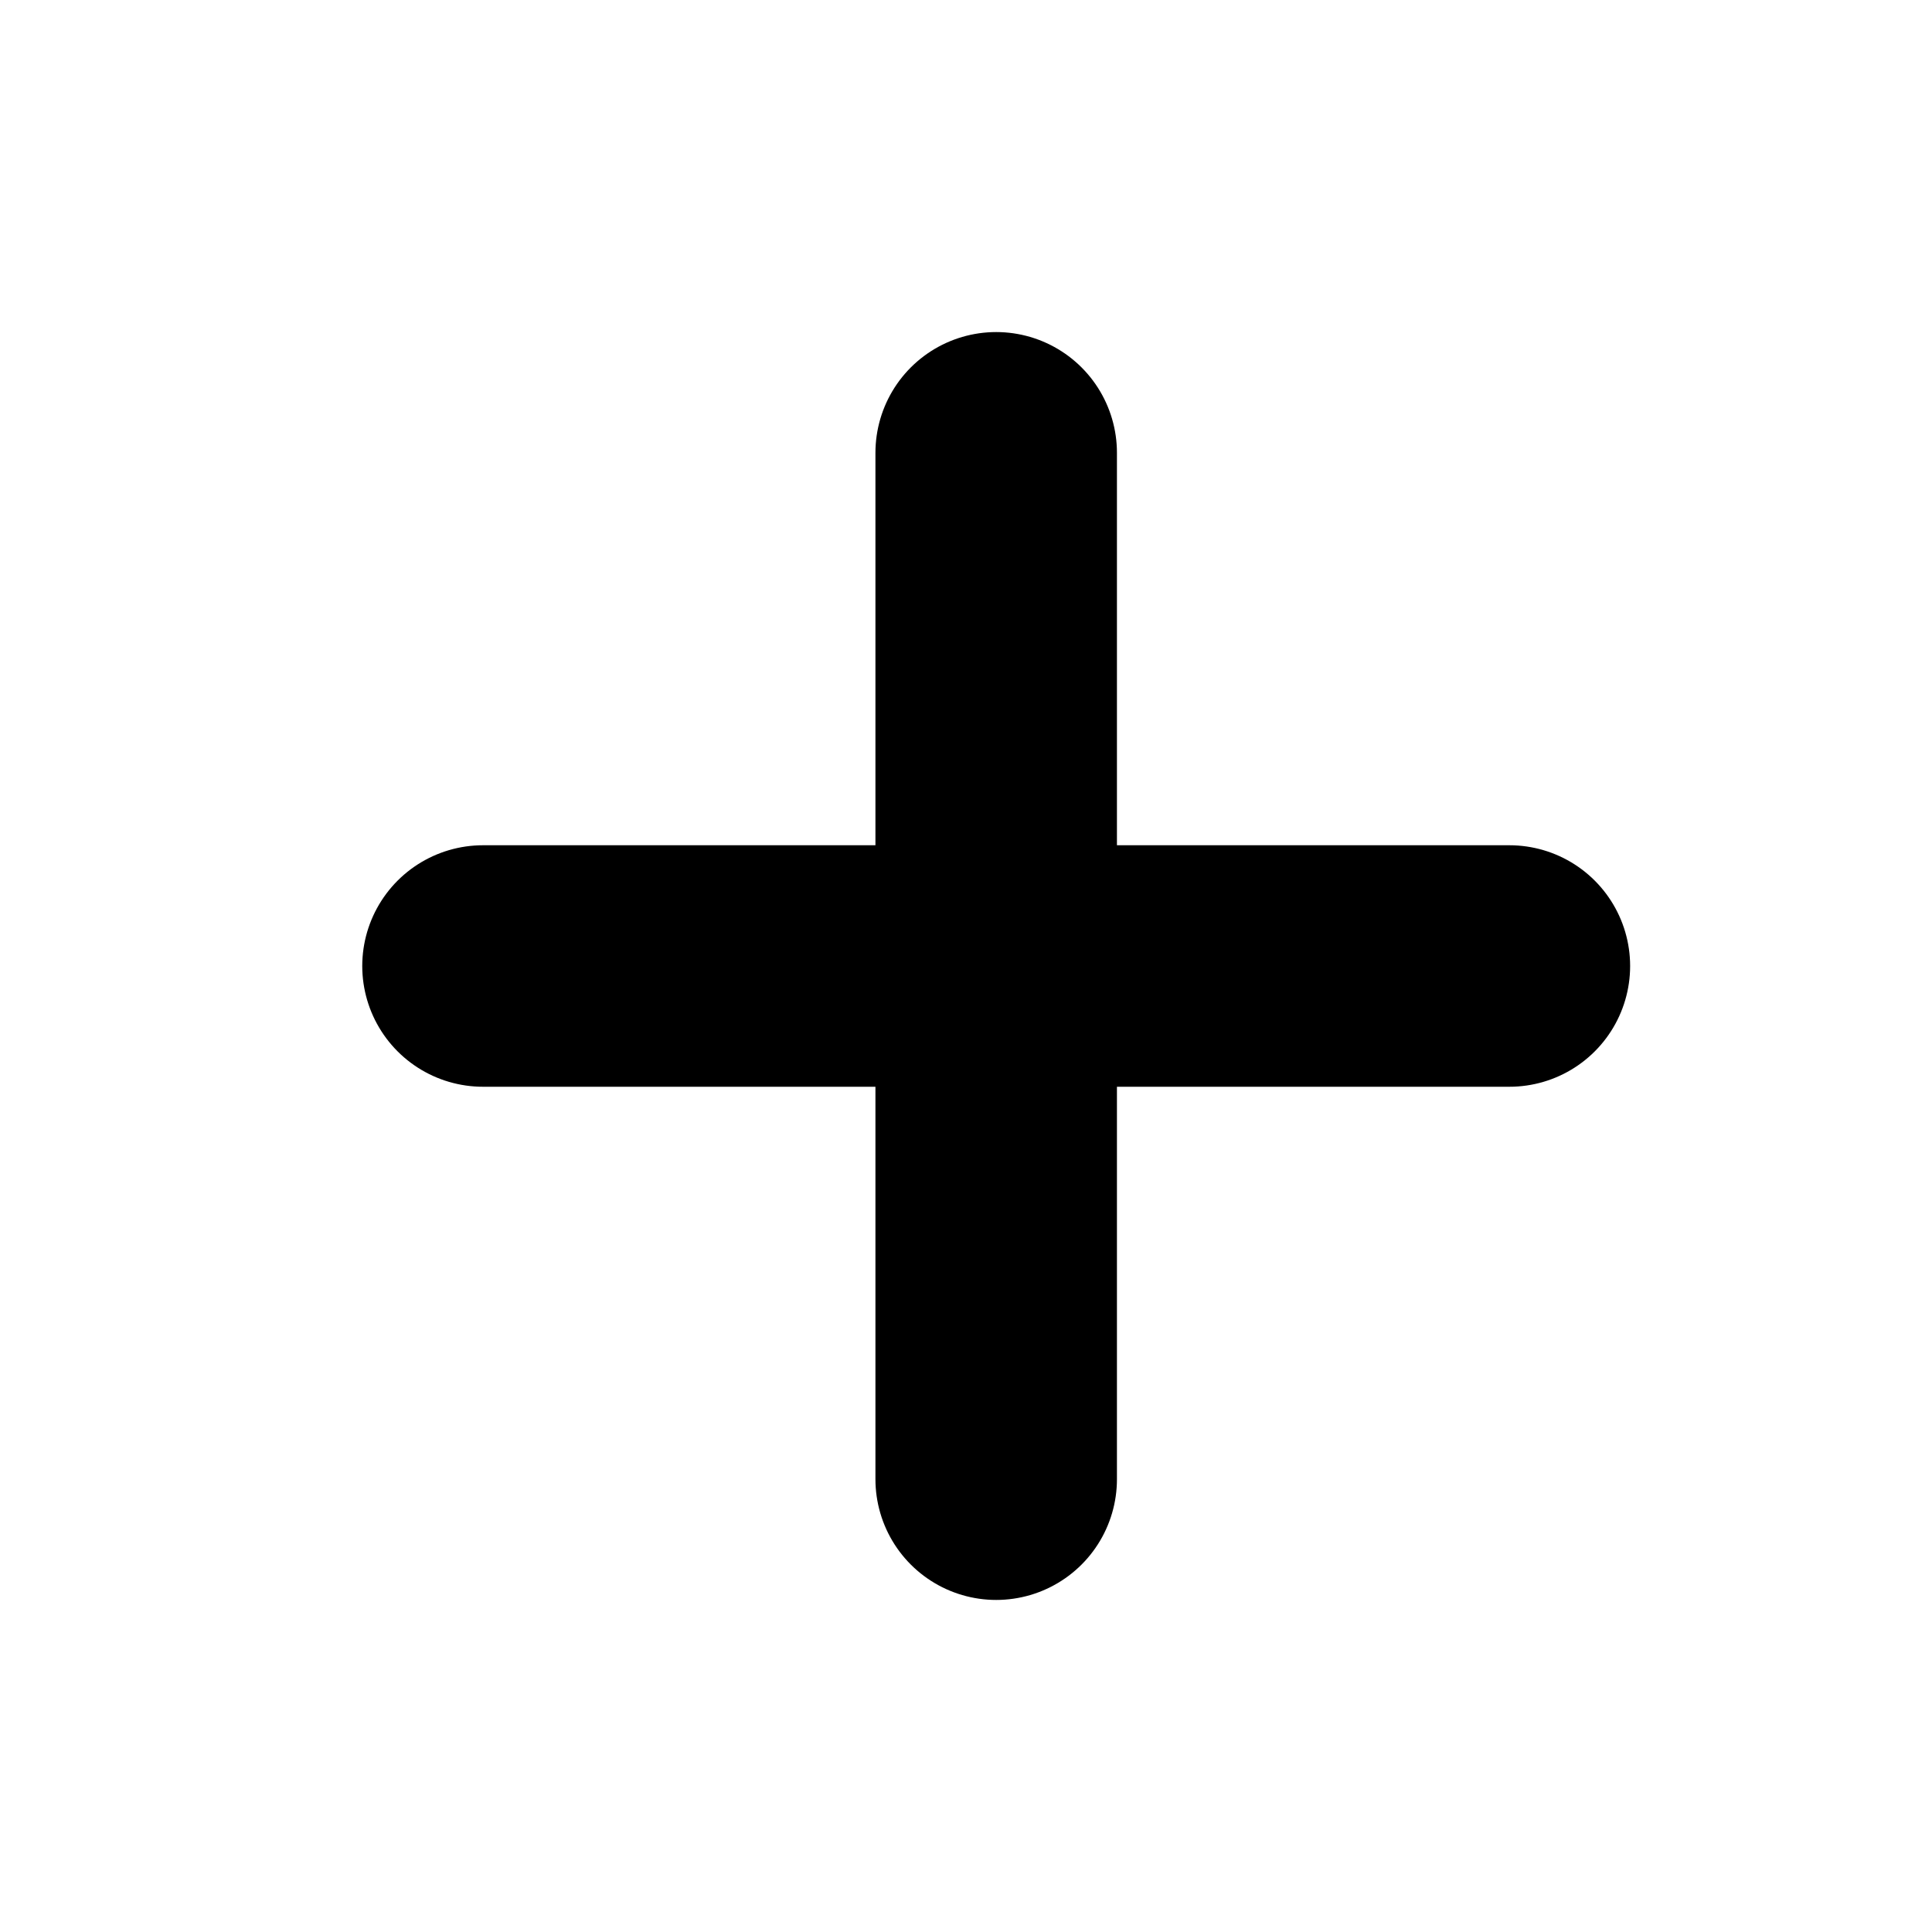
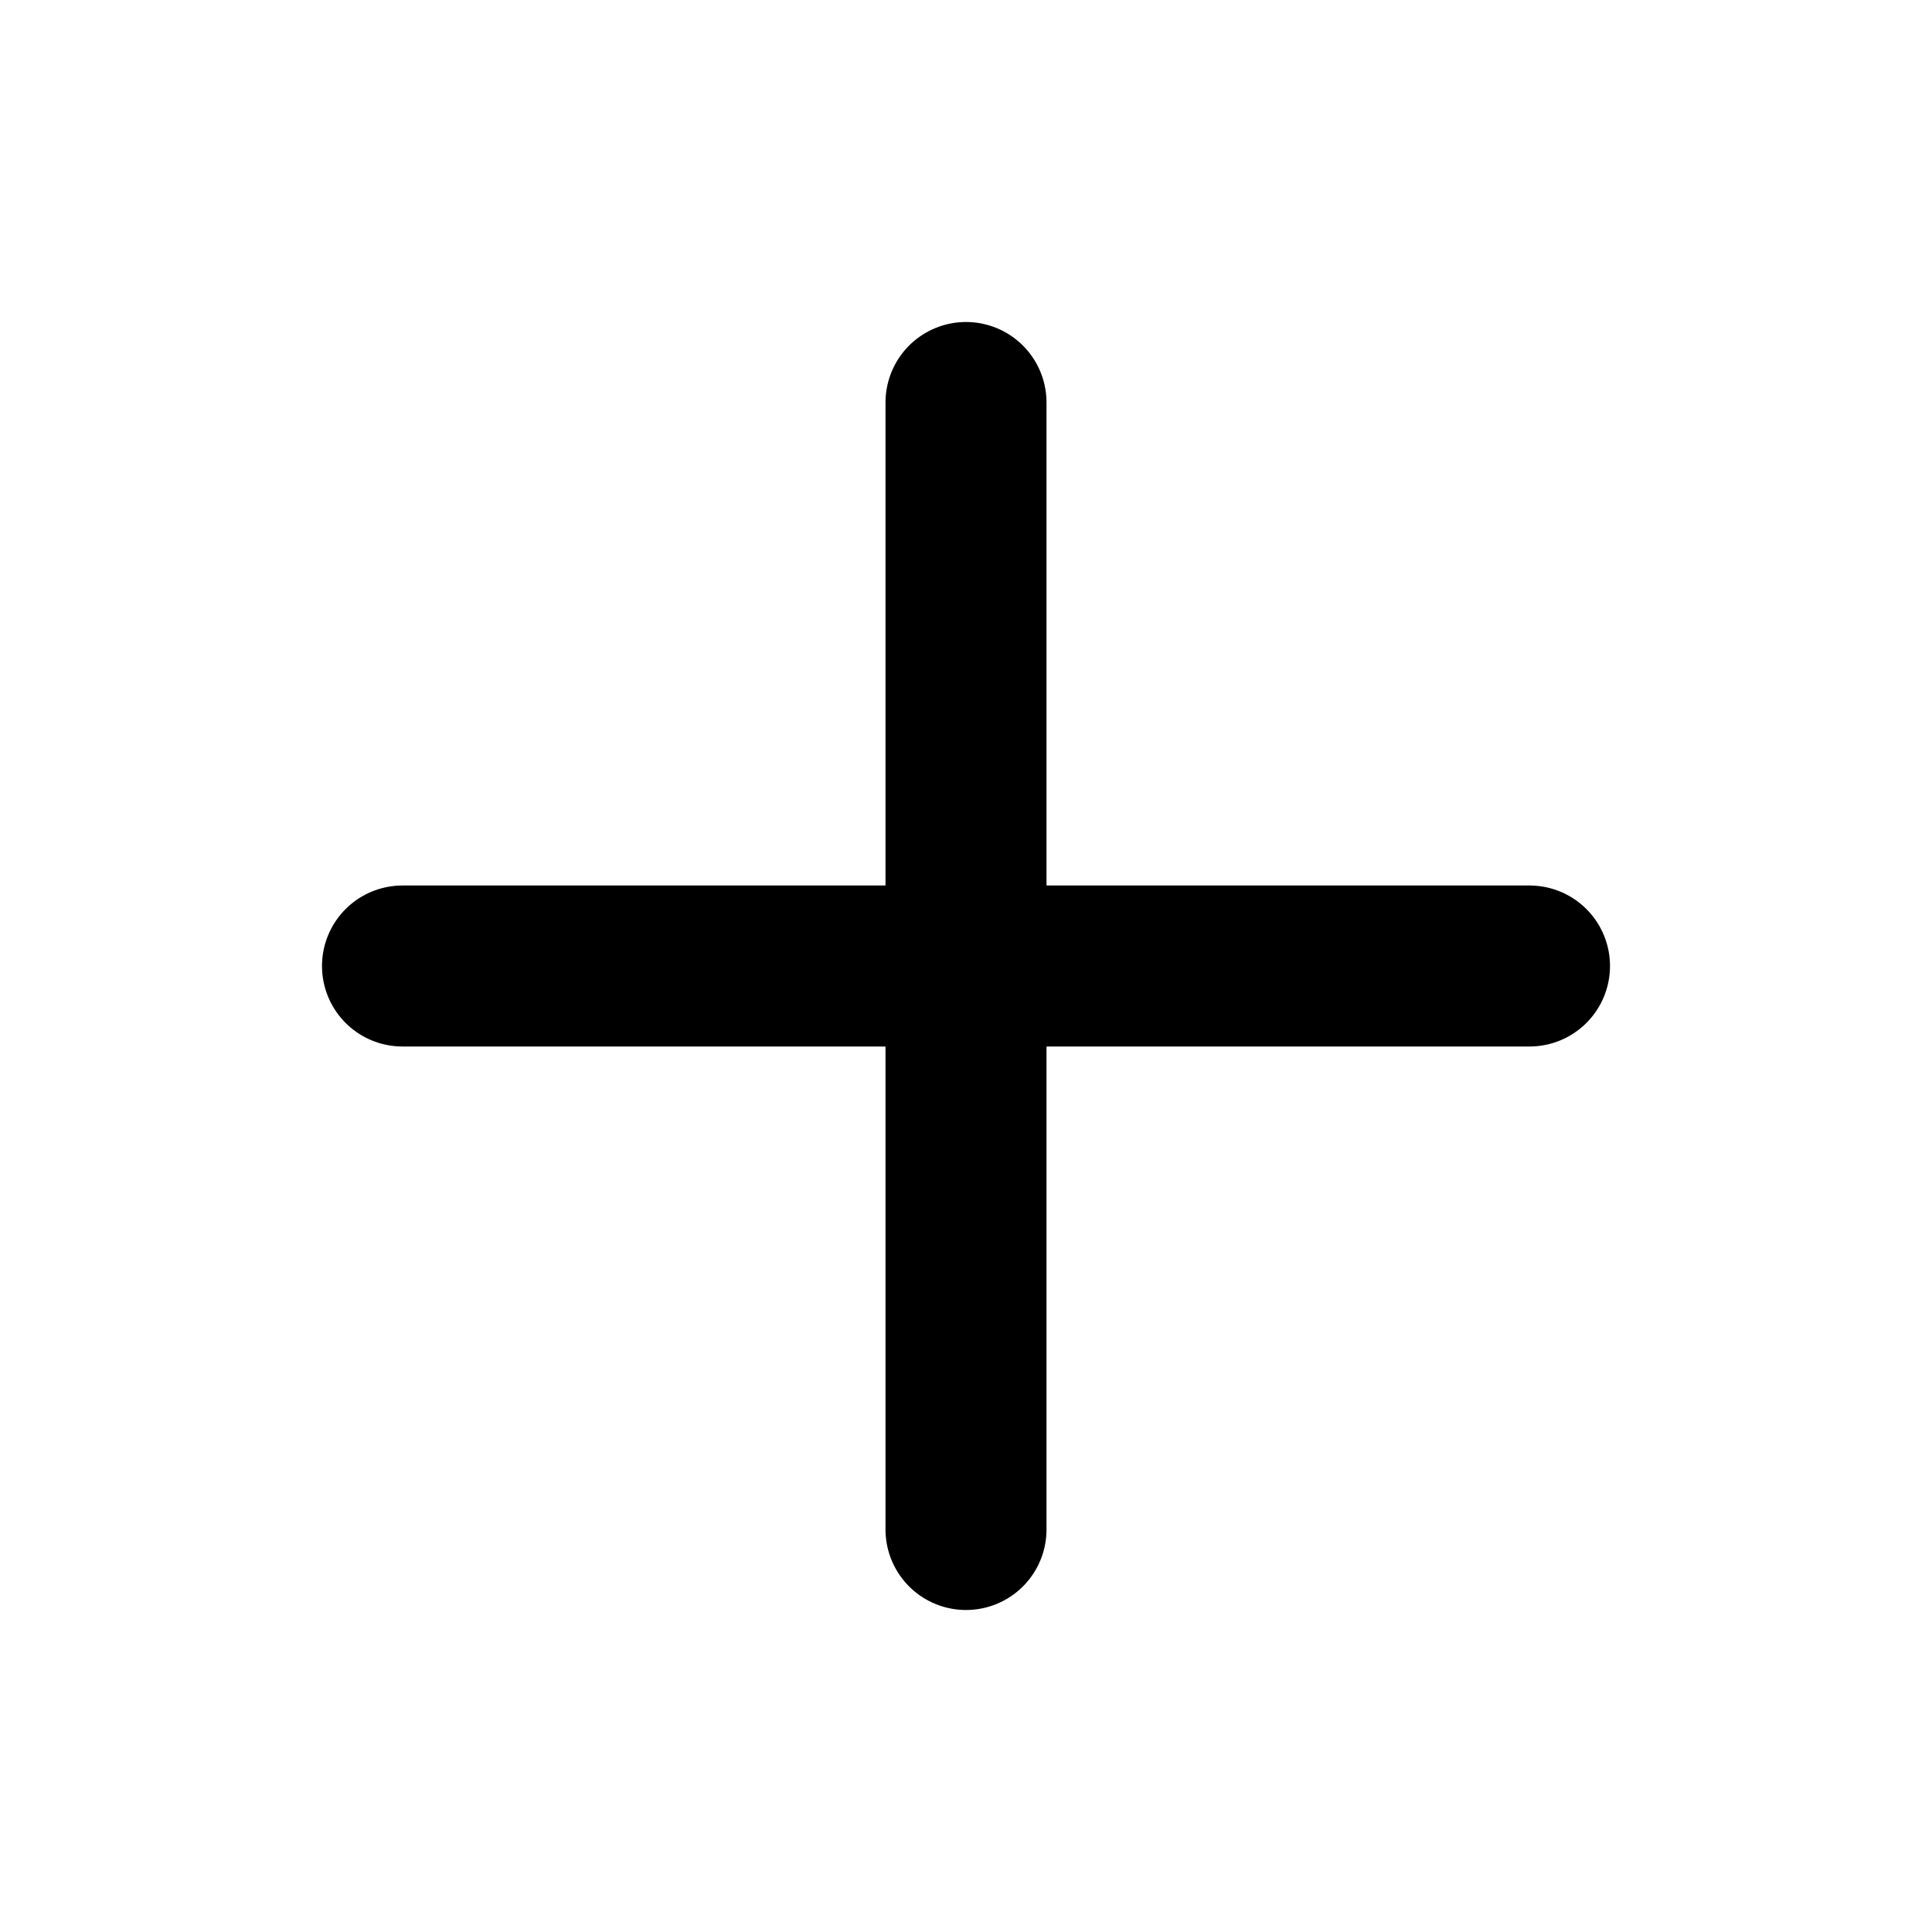
- <svg xmlns="http://www.w3.org/2000/svg" width="24" height="24" viewBox="0 0 24 24" fill="none">
-   <path d="M6 12H18.75" stroke="currentColor" stroke-width="3" stroke-linecap="round" />
-   <path d="M12.375 18.375V5.625" stroke="currentColor" stroke-width="3" stroke-linecap="round" />
+ <svg xmlns="http://www.w3.org/2000/svg" width="48" height="48" viewBox="0 0 48 48" fill="none" stroke="currentColor">
+   <path d="M10 24H38" stroke-width="4" stroke-linecap="round" />
+   <path d="M24 38V10" stroke-width="4" stroke-linecap="round" />
</svg>
